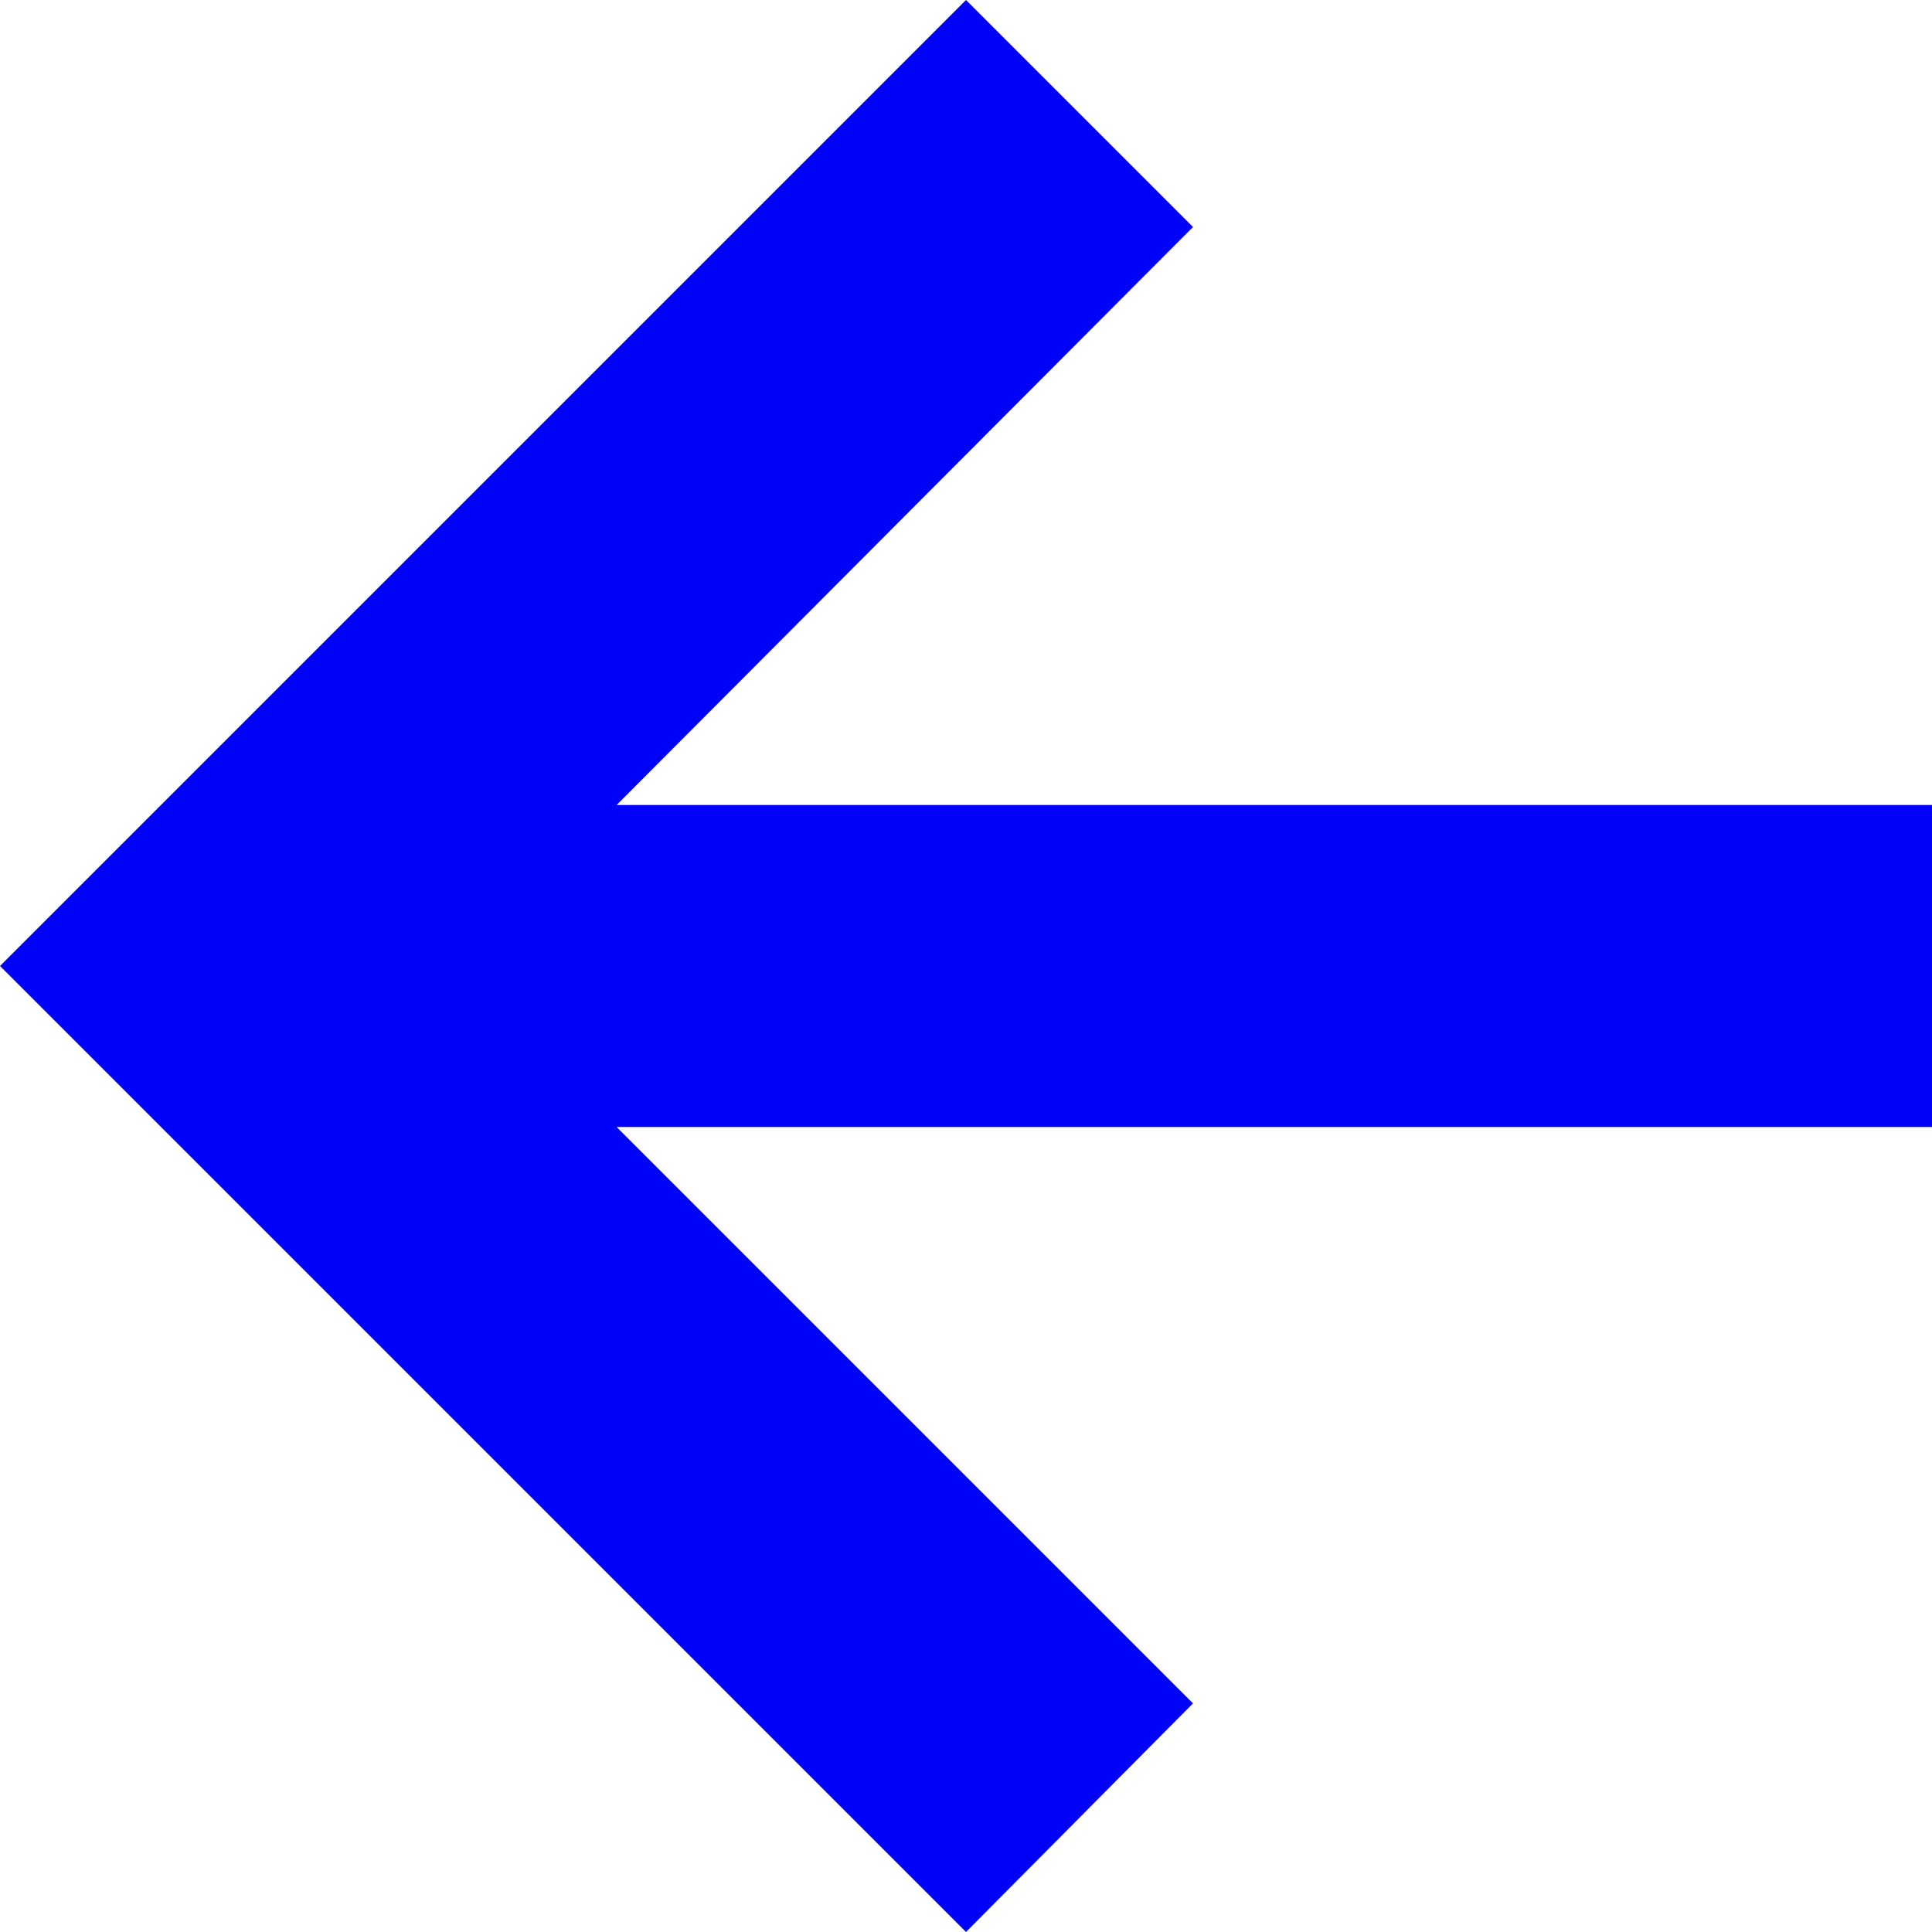
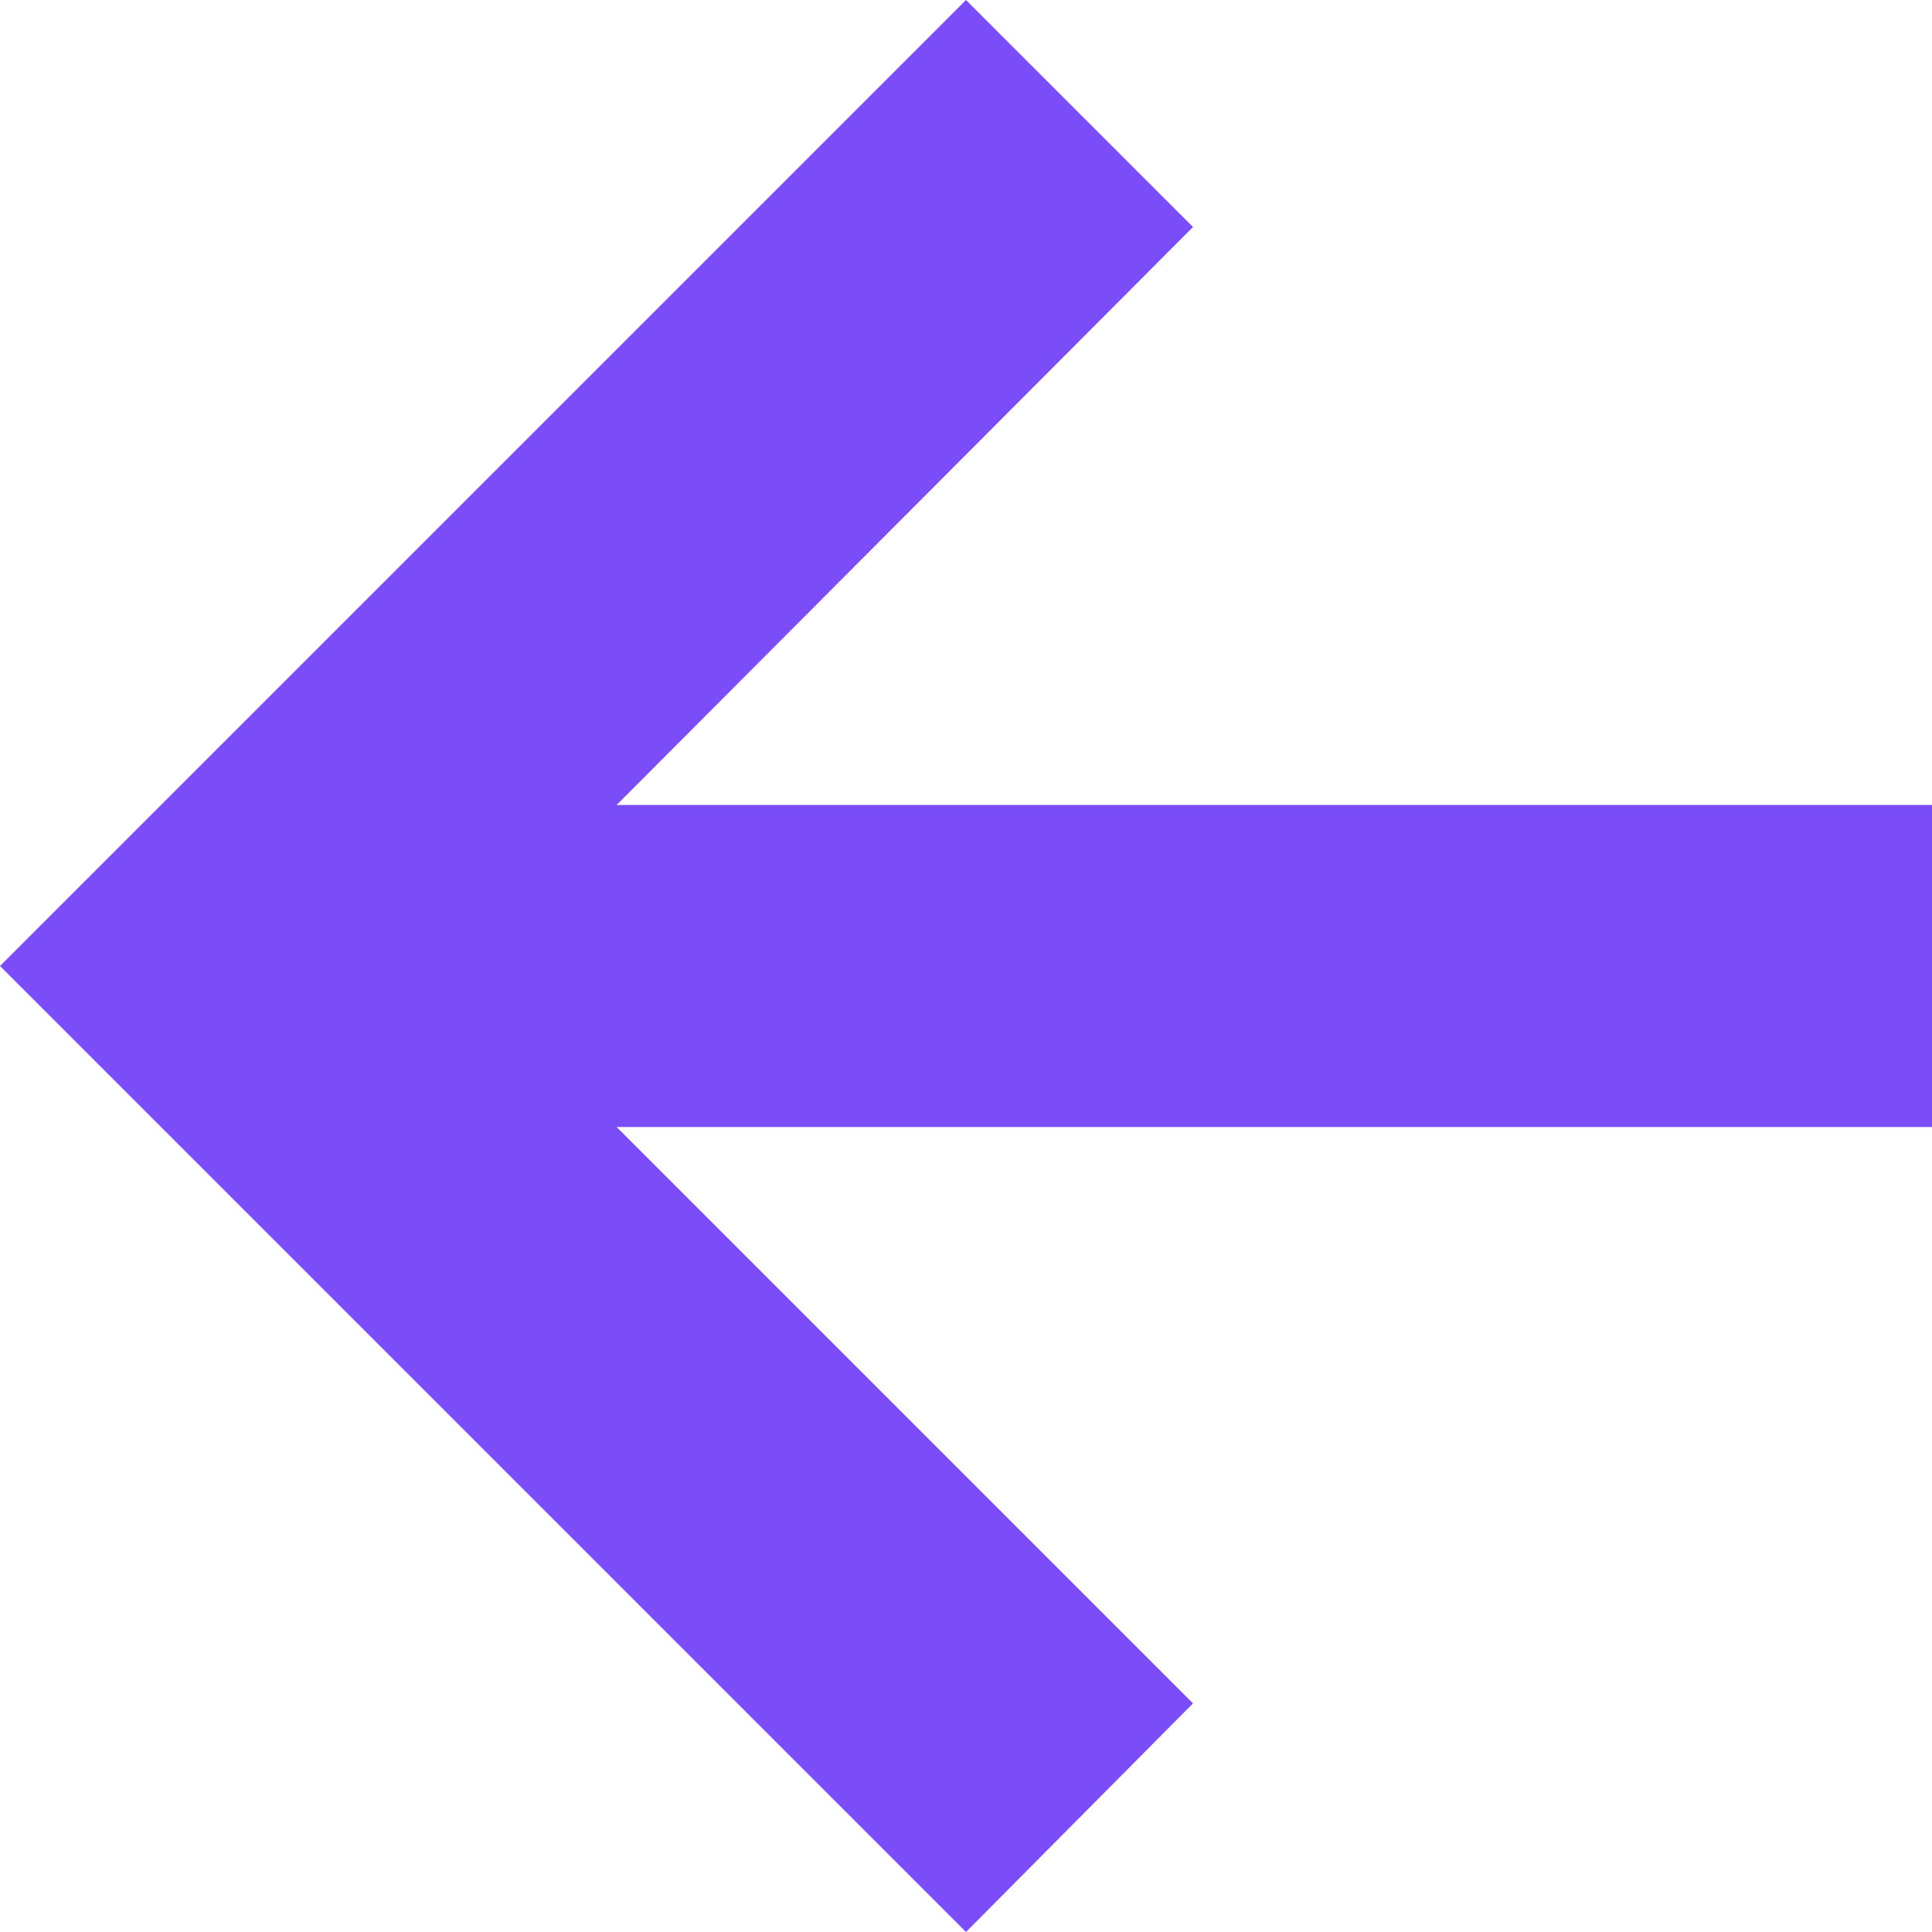
<svg xmlns="http://www.w3.org/2000/svg" width="12px" height="12px" viewBox="0 0 12 12" version="1.1">
-   <polygon fill="#0001F7" points="3.83 5 7.41 1.41 6 0 0 6 6 12 7.41 10.58 3.83 7 12 7 12 5" />
+   <polygon fill="#7a4df9" points="3.83 5 7.41 1.41 6 0 0 6 6 12 7.41 10.58 3.83 7 12 7 12 5" />
</svg>
